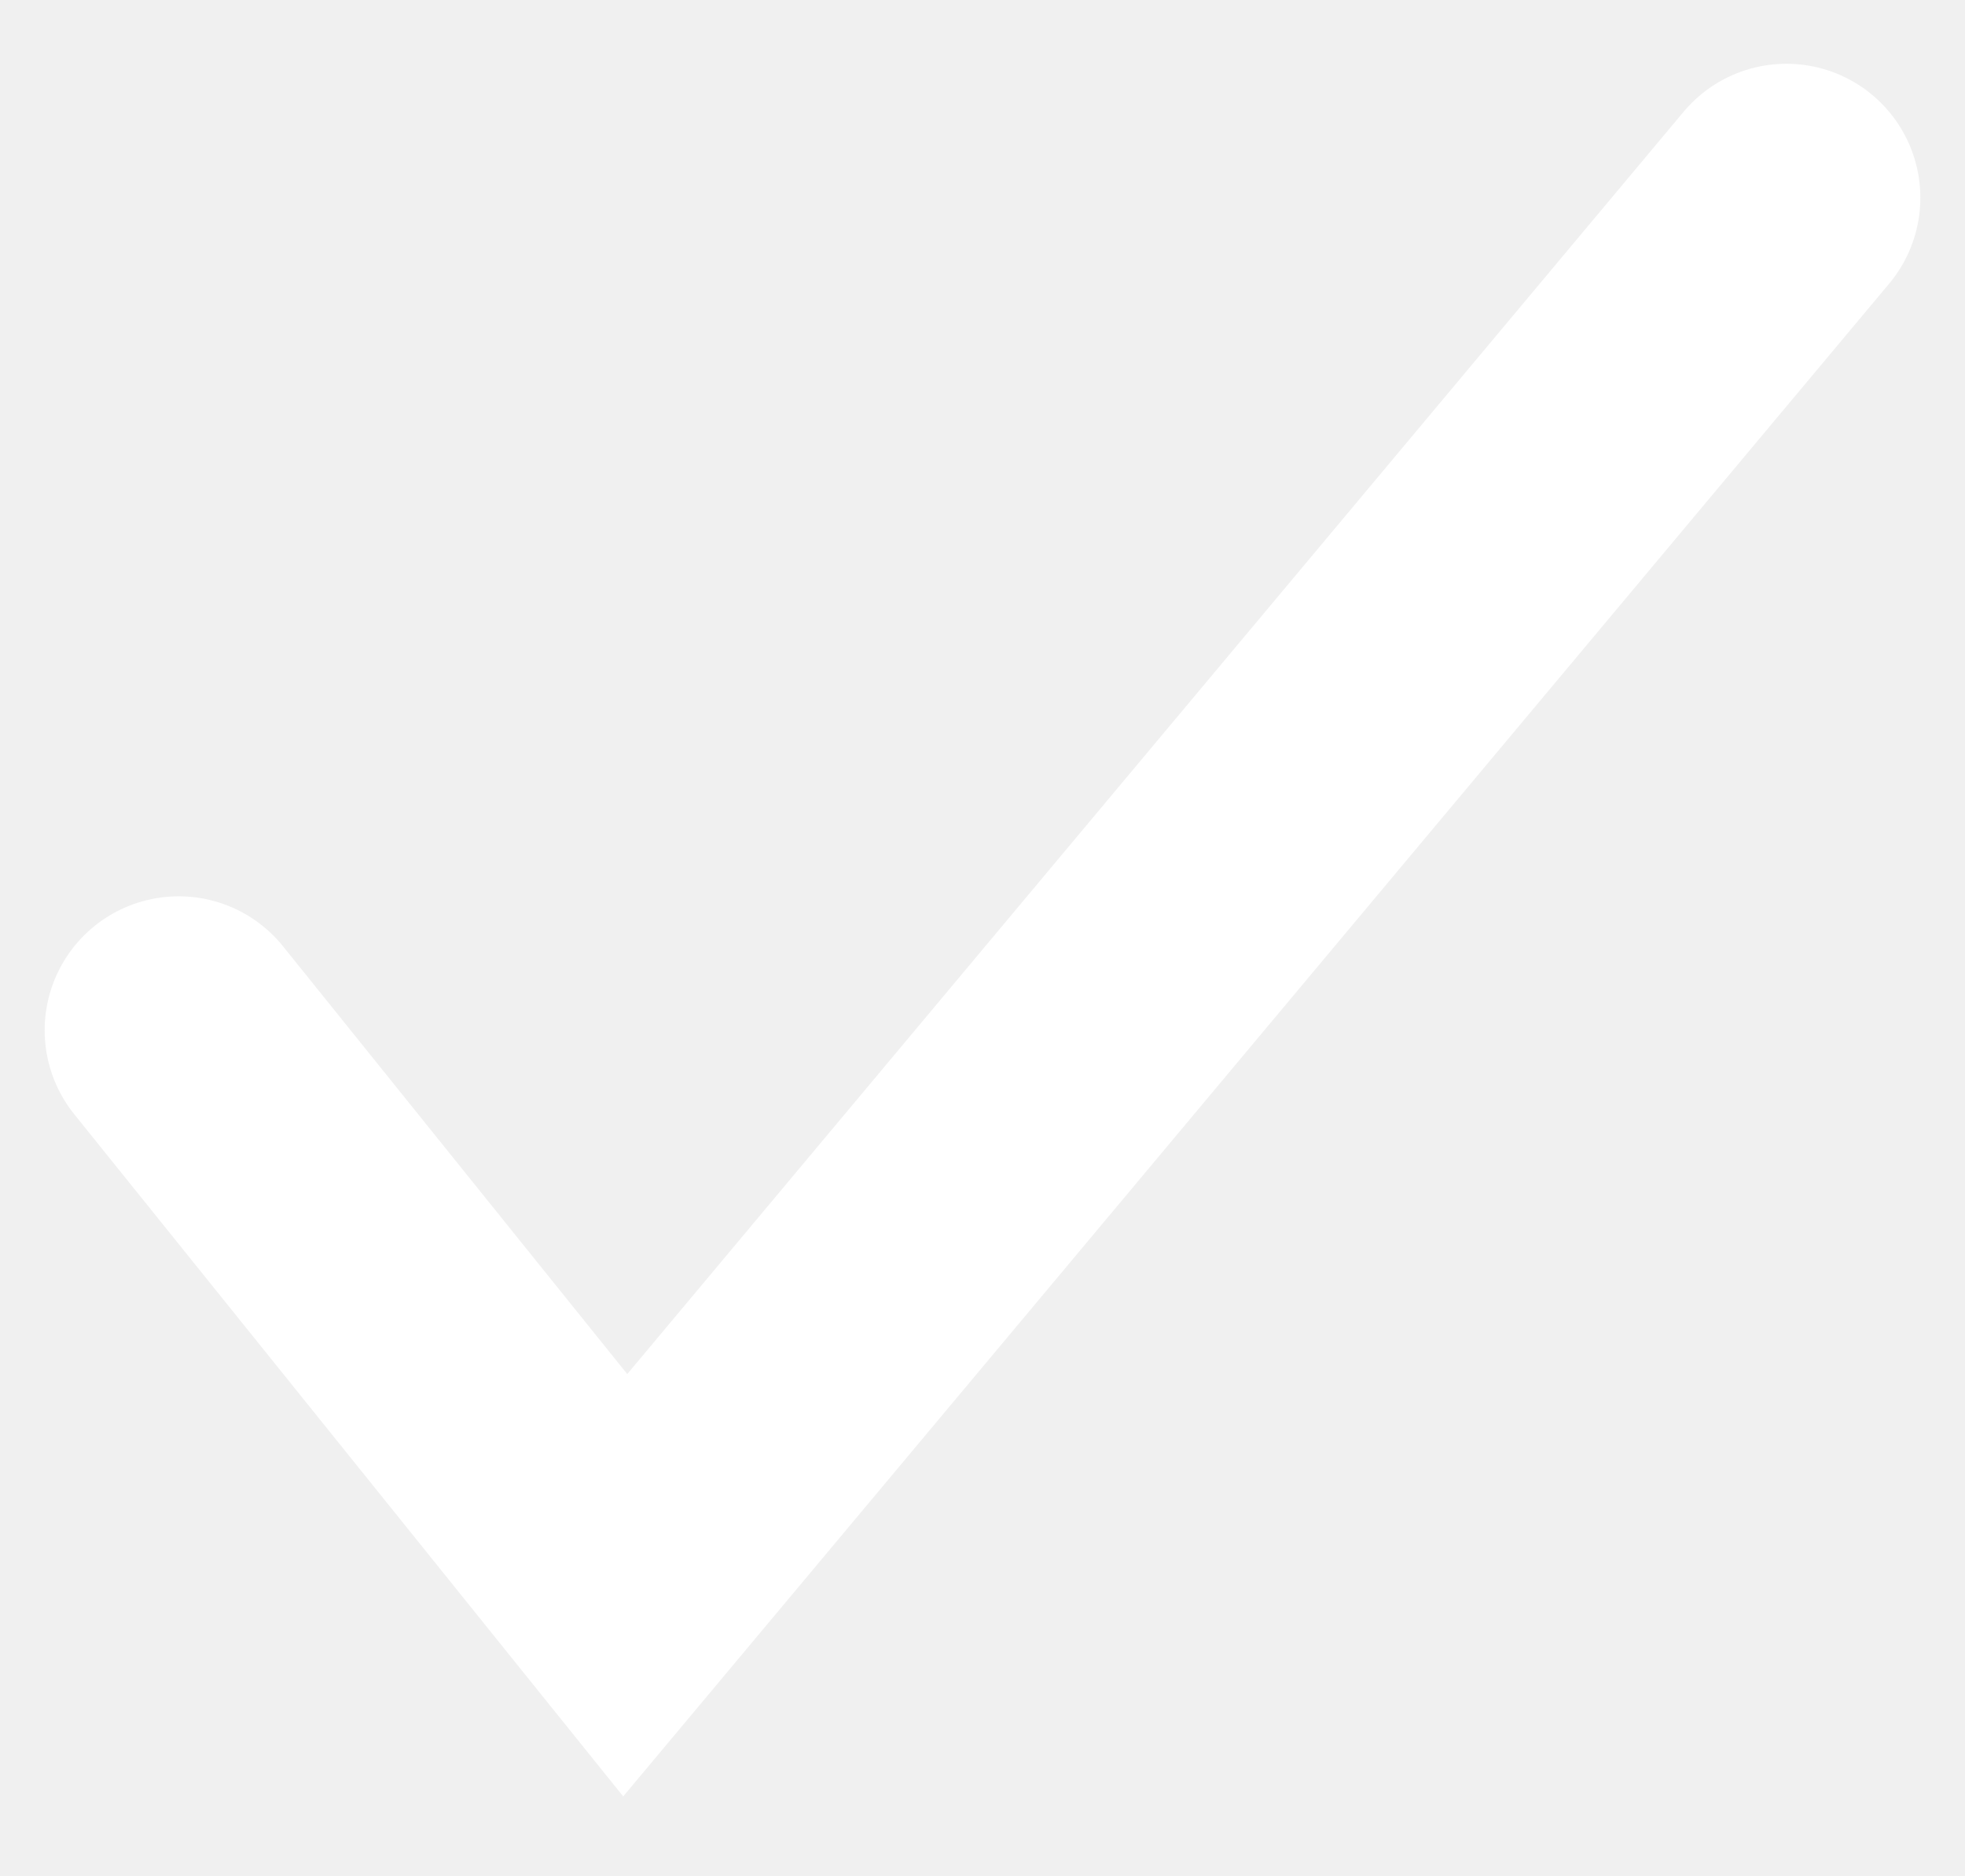
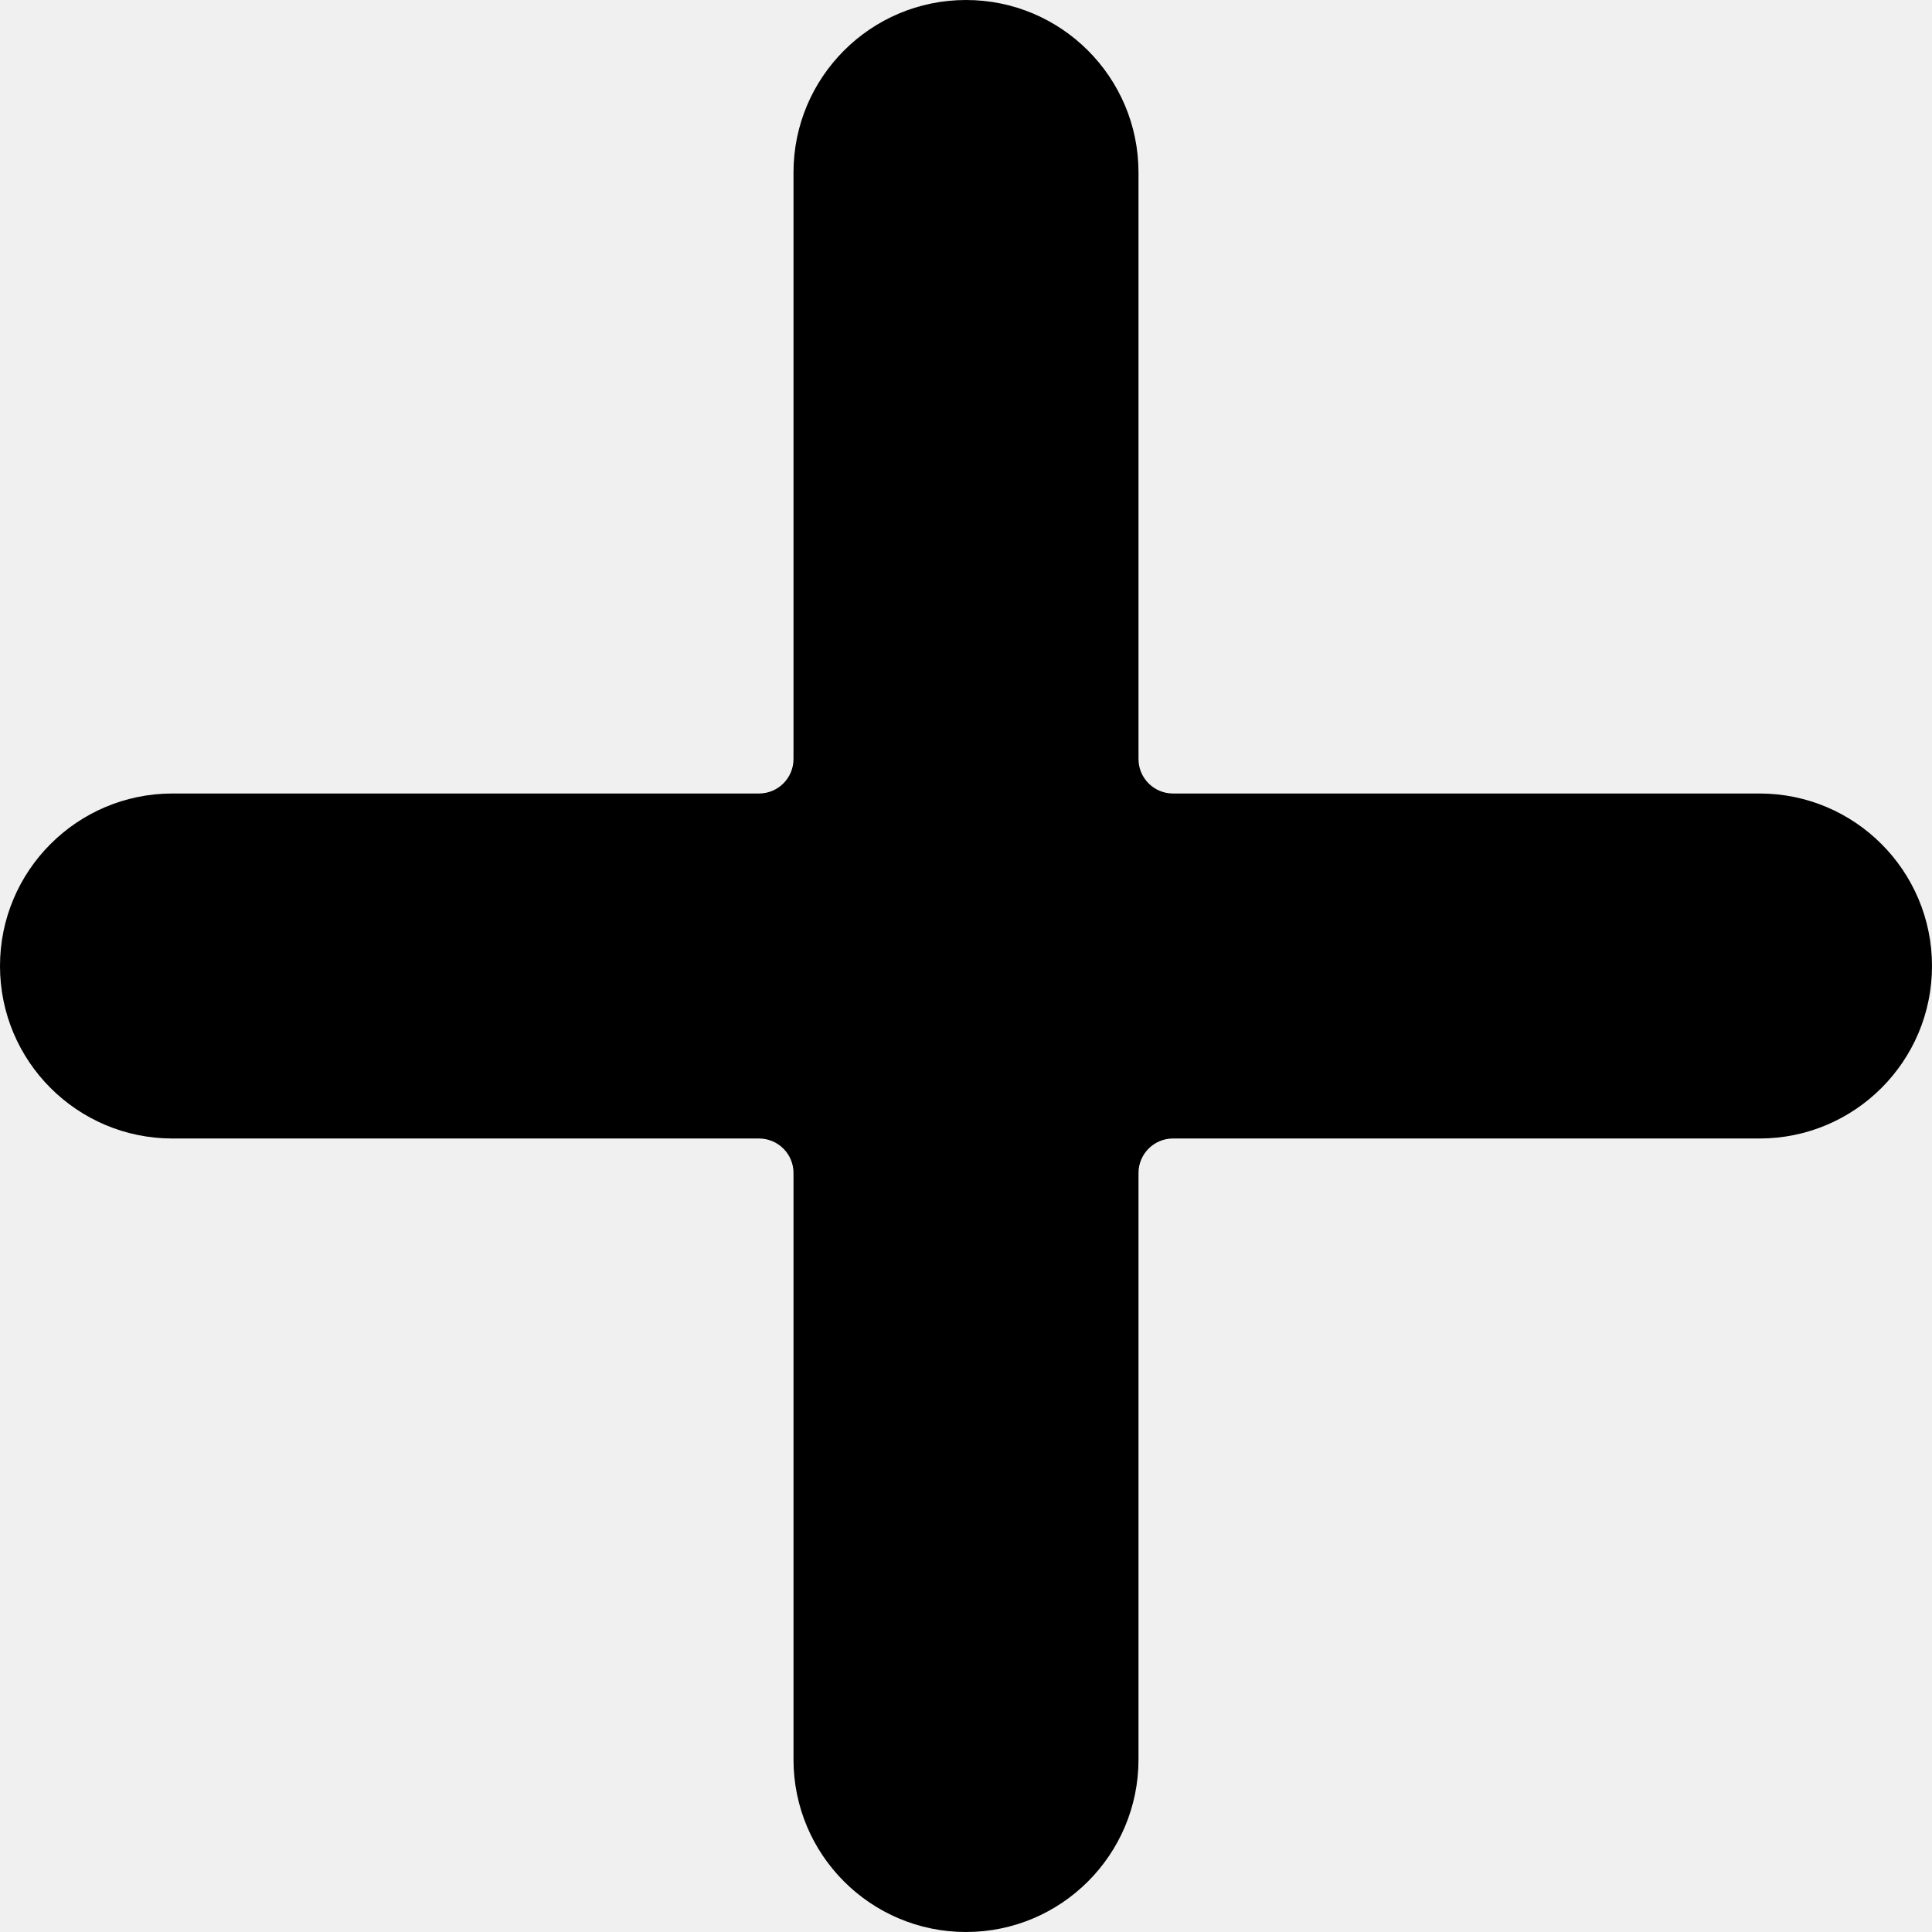
- <svg xmlns="http://www.w3.org/2000/svg" width="22" height="21" viewBox="0 0 22 21" fill="none">
-   <path d="M2 11.536L7 17.75L20 2.214" stroke="white" stroke-width="3" stroke-linecap="round" />
+ <svg xmlns="http://www.w3.org/2000/svg" height="20pt" viewBox="0 0 448 448" width="20pt">
+   <path d="m408 184h-136c-4.418 0-8-3.582-8-8v-136c0-22.09-17.91-40-40-40s-40 17.91-40 40v136c0 4.418-3.582 8-8 8h-136c-22.09 0-40 17.91-40 40s17.91 40 40 40h136c4.418 0 8 3.582 8 8v136c0 22.09 17.91 40 40 40s40-17.91 40-40v-136c0-4.418 3.582-8 8-8h136c22.09 0 40-17.91 40-40s-17.91-40-40-40zm0 0" />
</svg>
